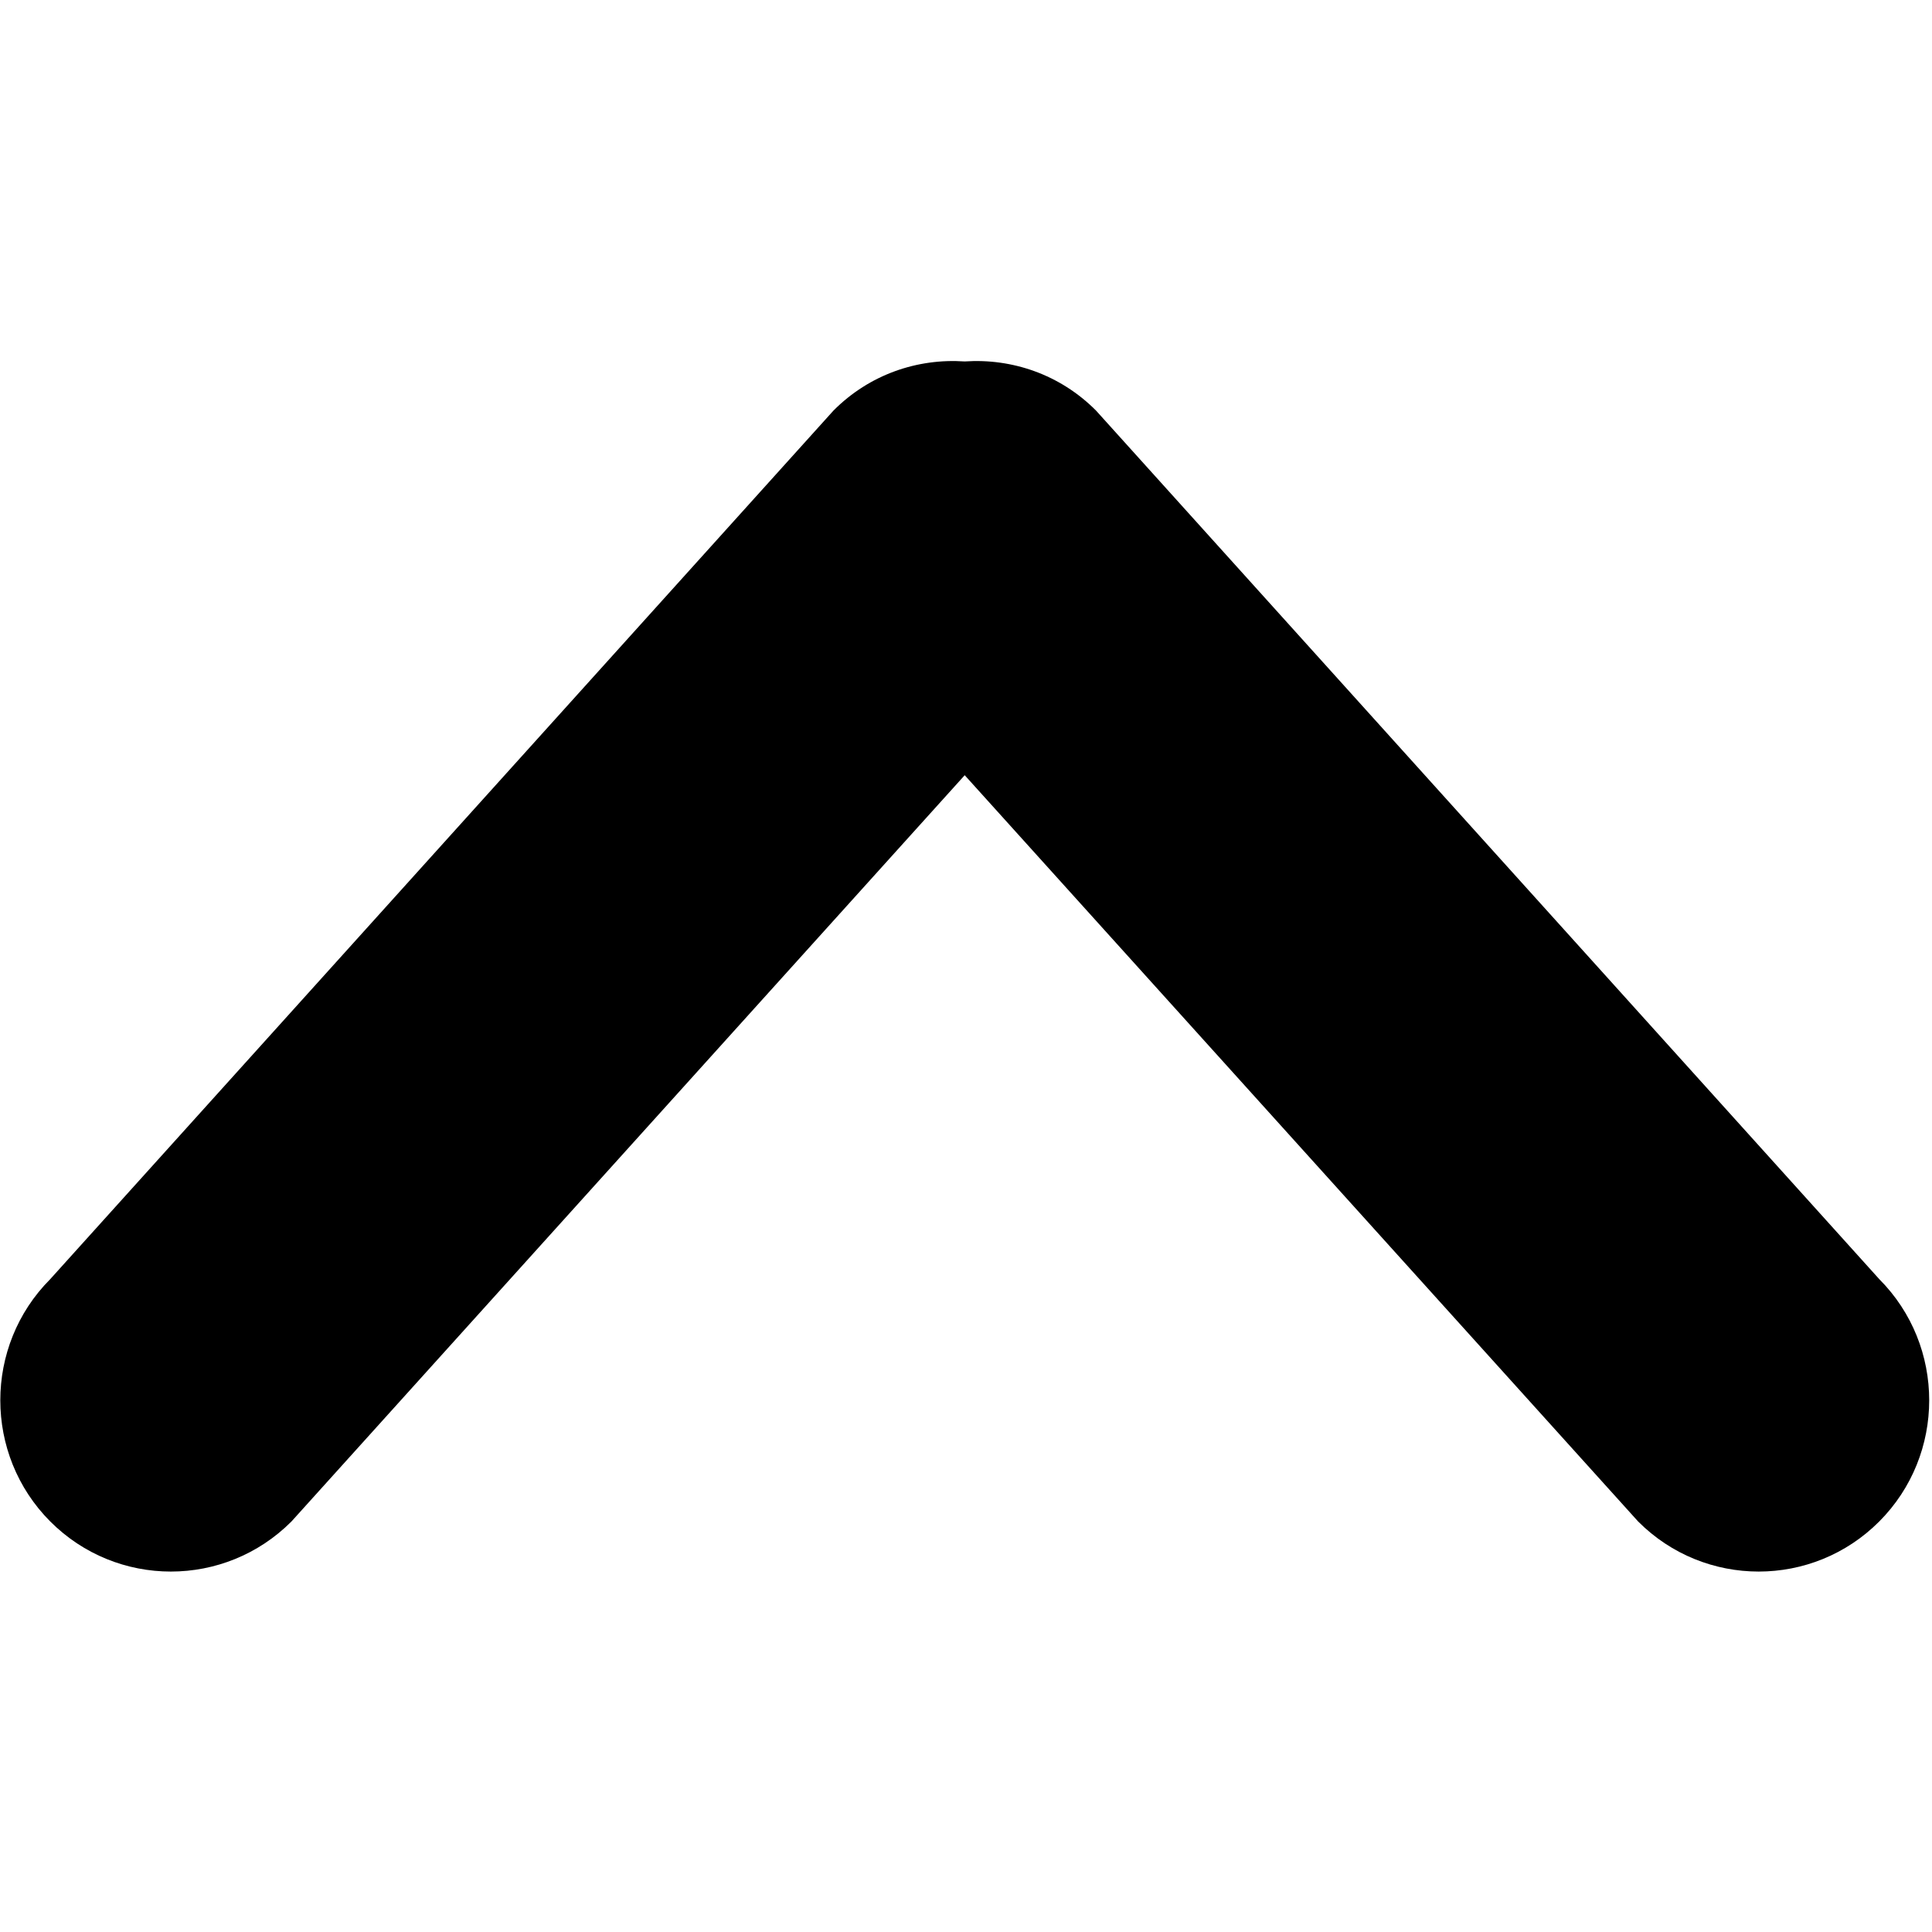
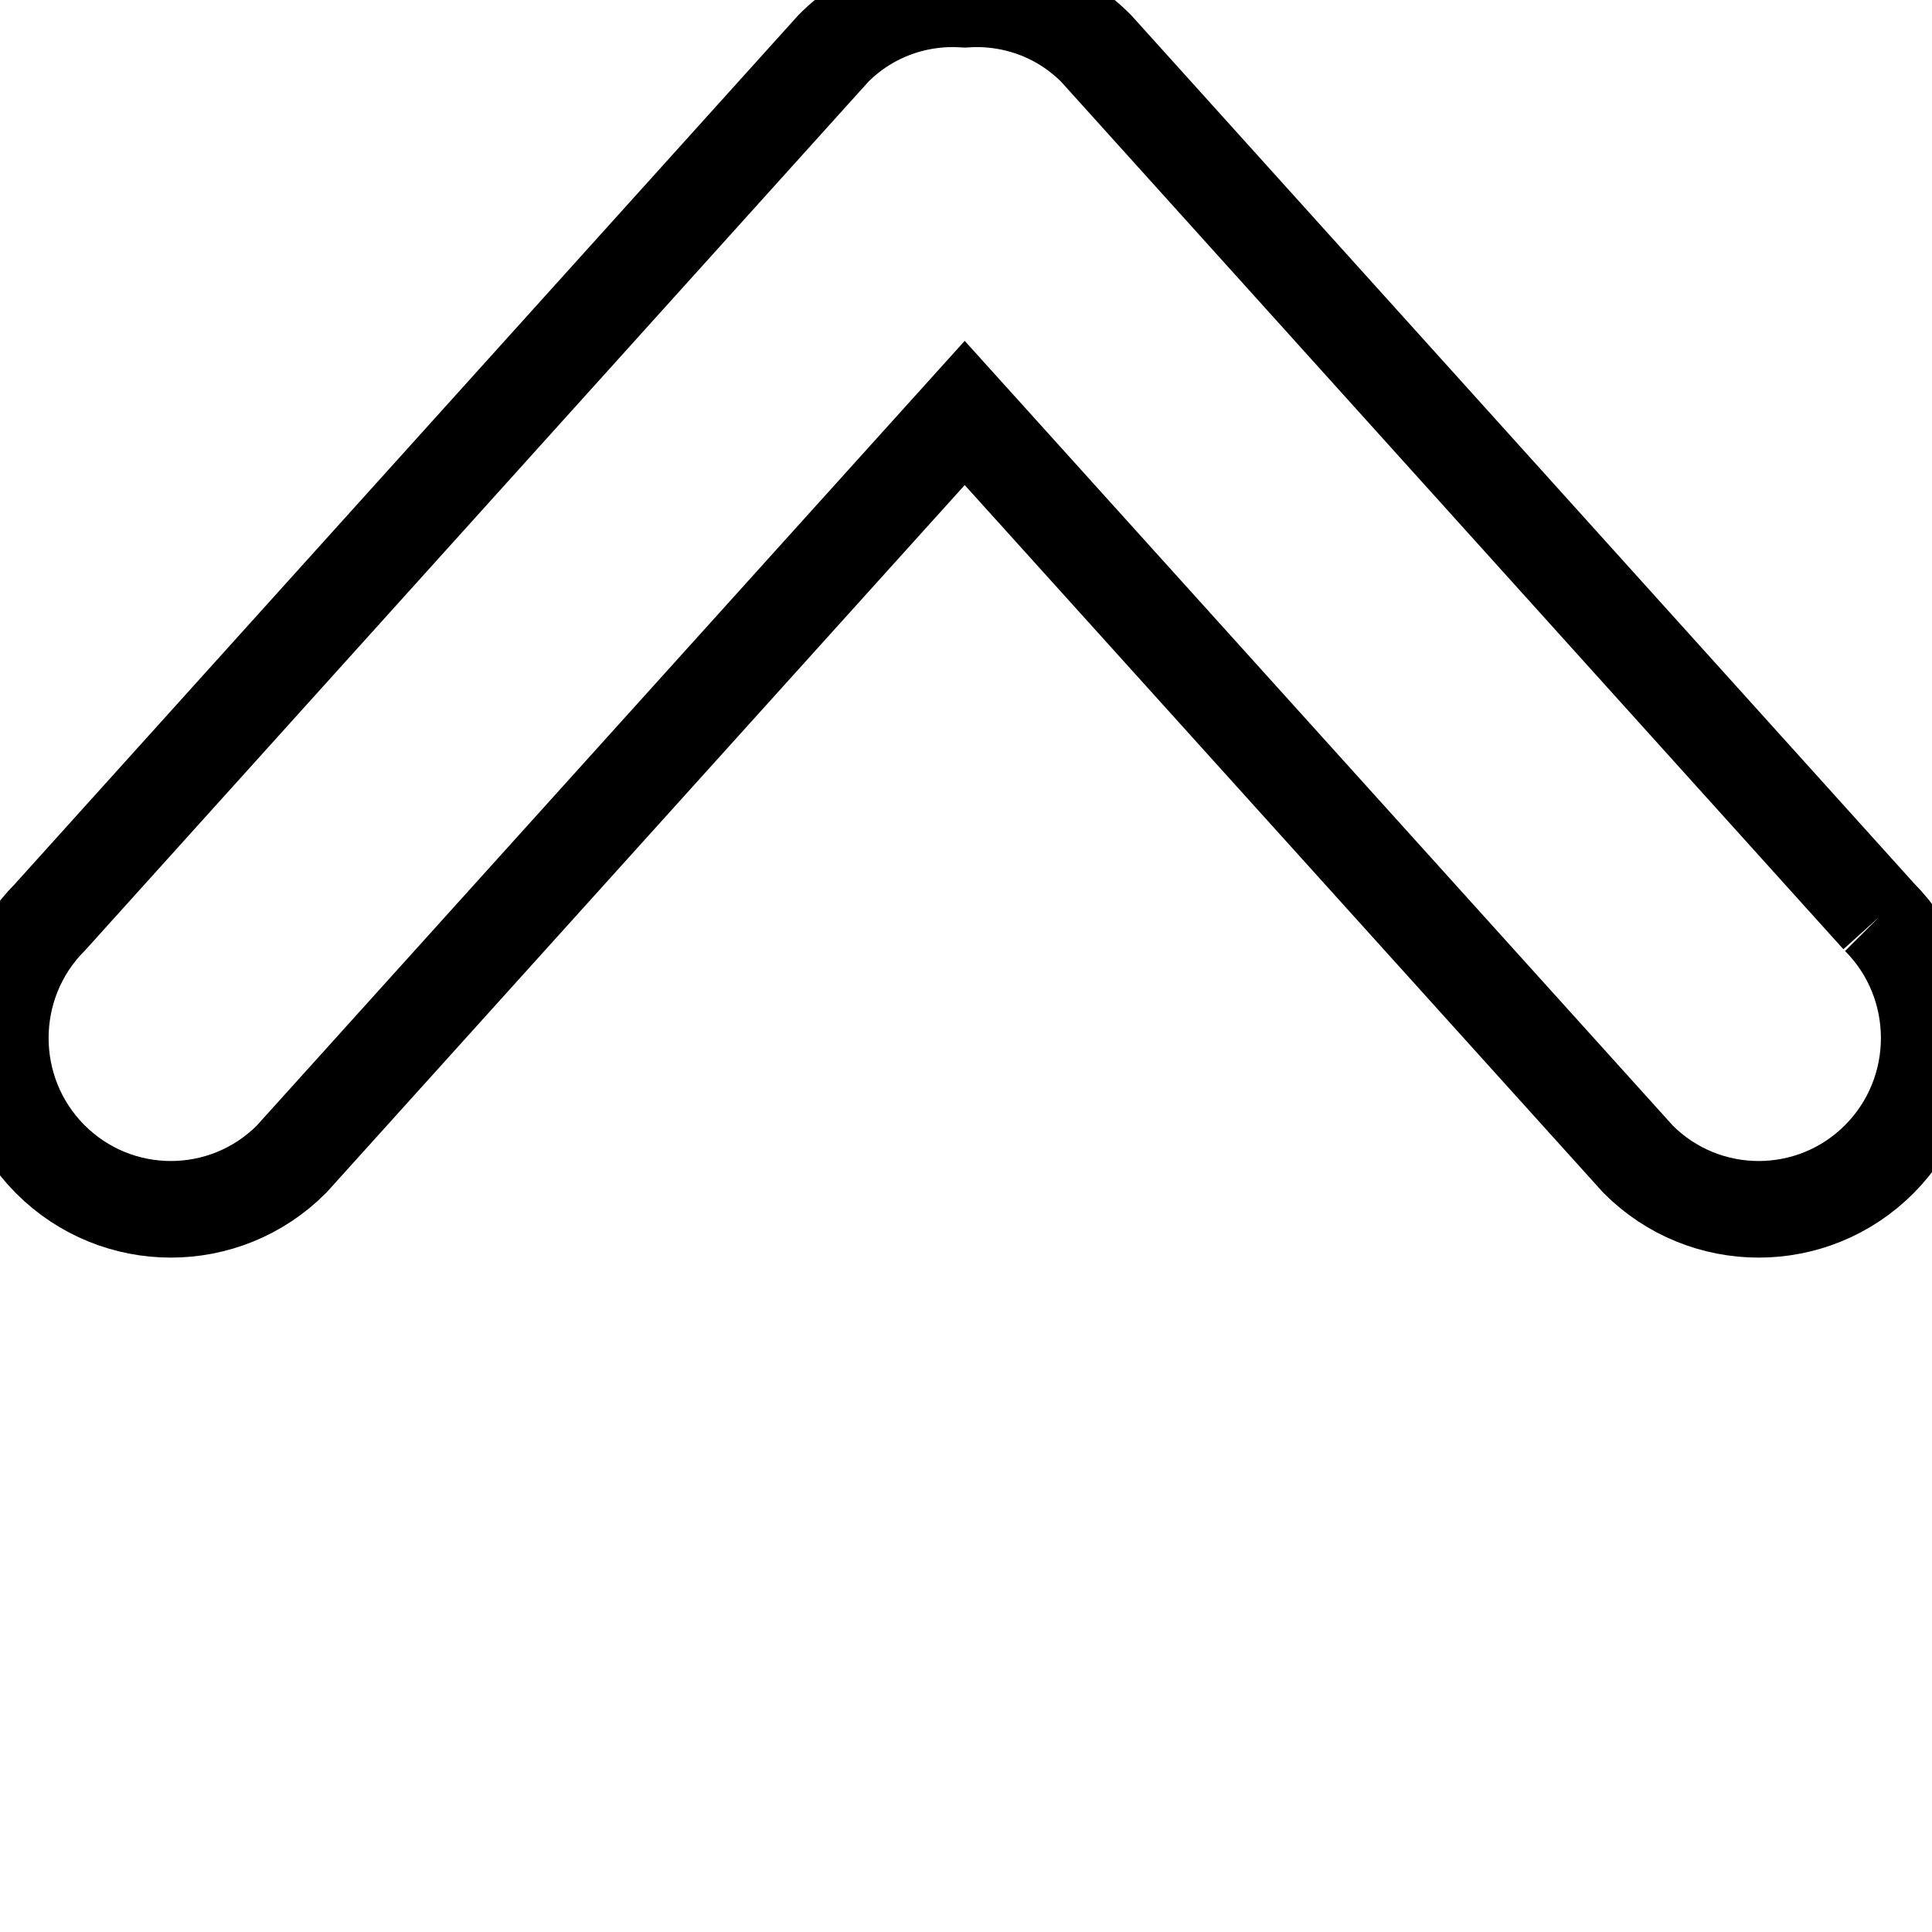
- <svg xmlns="http://www.w3.org/2000/svg" viewBox="0 -4.5 24 24" version="1.1">
-   <defs>
- 
- </defs>
-   <g id="Page-1" stroke="none" stroke-width="1" fill="none" fill-rule="evenodd">
-     <g id="Icon-Set-Filled" transform="translate(-521, -1202)" fill="#000000">
+ <svg xmlns="http://www.w3.org/2000/svg" stroke="currentColor" fill="none" viewBox="0 0 24 24" version="1.1">
+   <g id="Page-1" stroke-width="1.2" fill-rule="evenodd">
+     <g id="Icon-Set-Filled" transform="translate(-521, -1202)" stroke="currentColor">
      <path d="M544.345,1213.39 L534.615,1202.6 C534.167,1202.15 533.57,1201.95 532.984,1201.99 C532.398,1201.95 531.802,1202.15 531.354,1202.6 L521.624,1213.39 C520.797,1214.22 520.797,1215.57 521.624,1216.4 C522.452,1217.23 523.793,1217.23 524.621,1216.4 L532.984,1207.13 L541.349,1216.4 C542.176,1217.23 543.518,1217.23 544.345,1216.4 C545.172,1215.57 545.172,1214.22 544.345,1213.39" id="chevron-up">

</path>
    </g>
  </g>
</svg>
